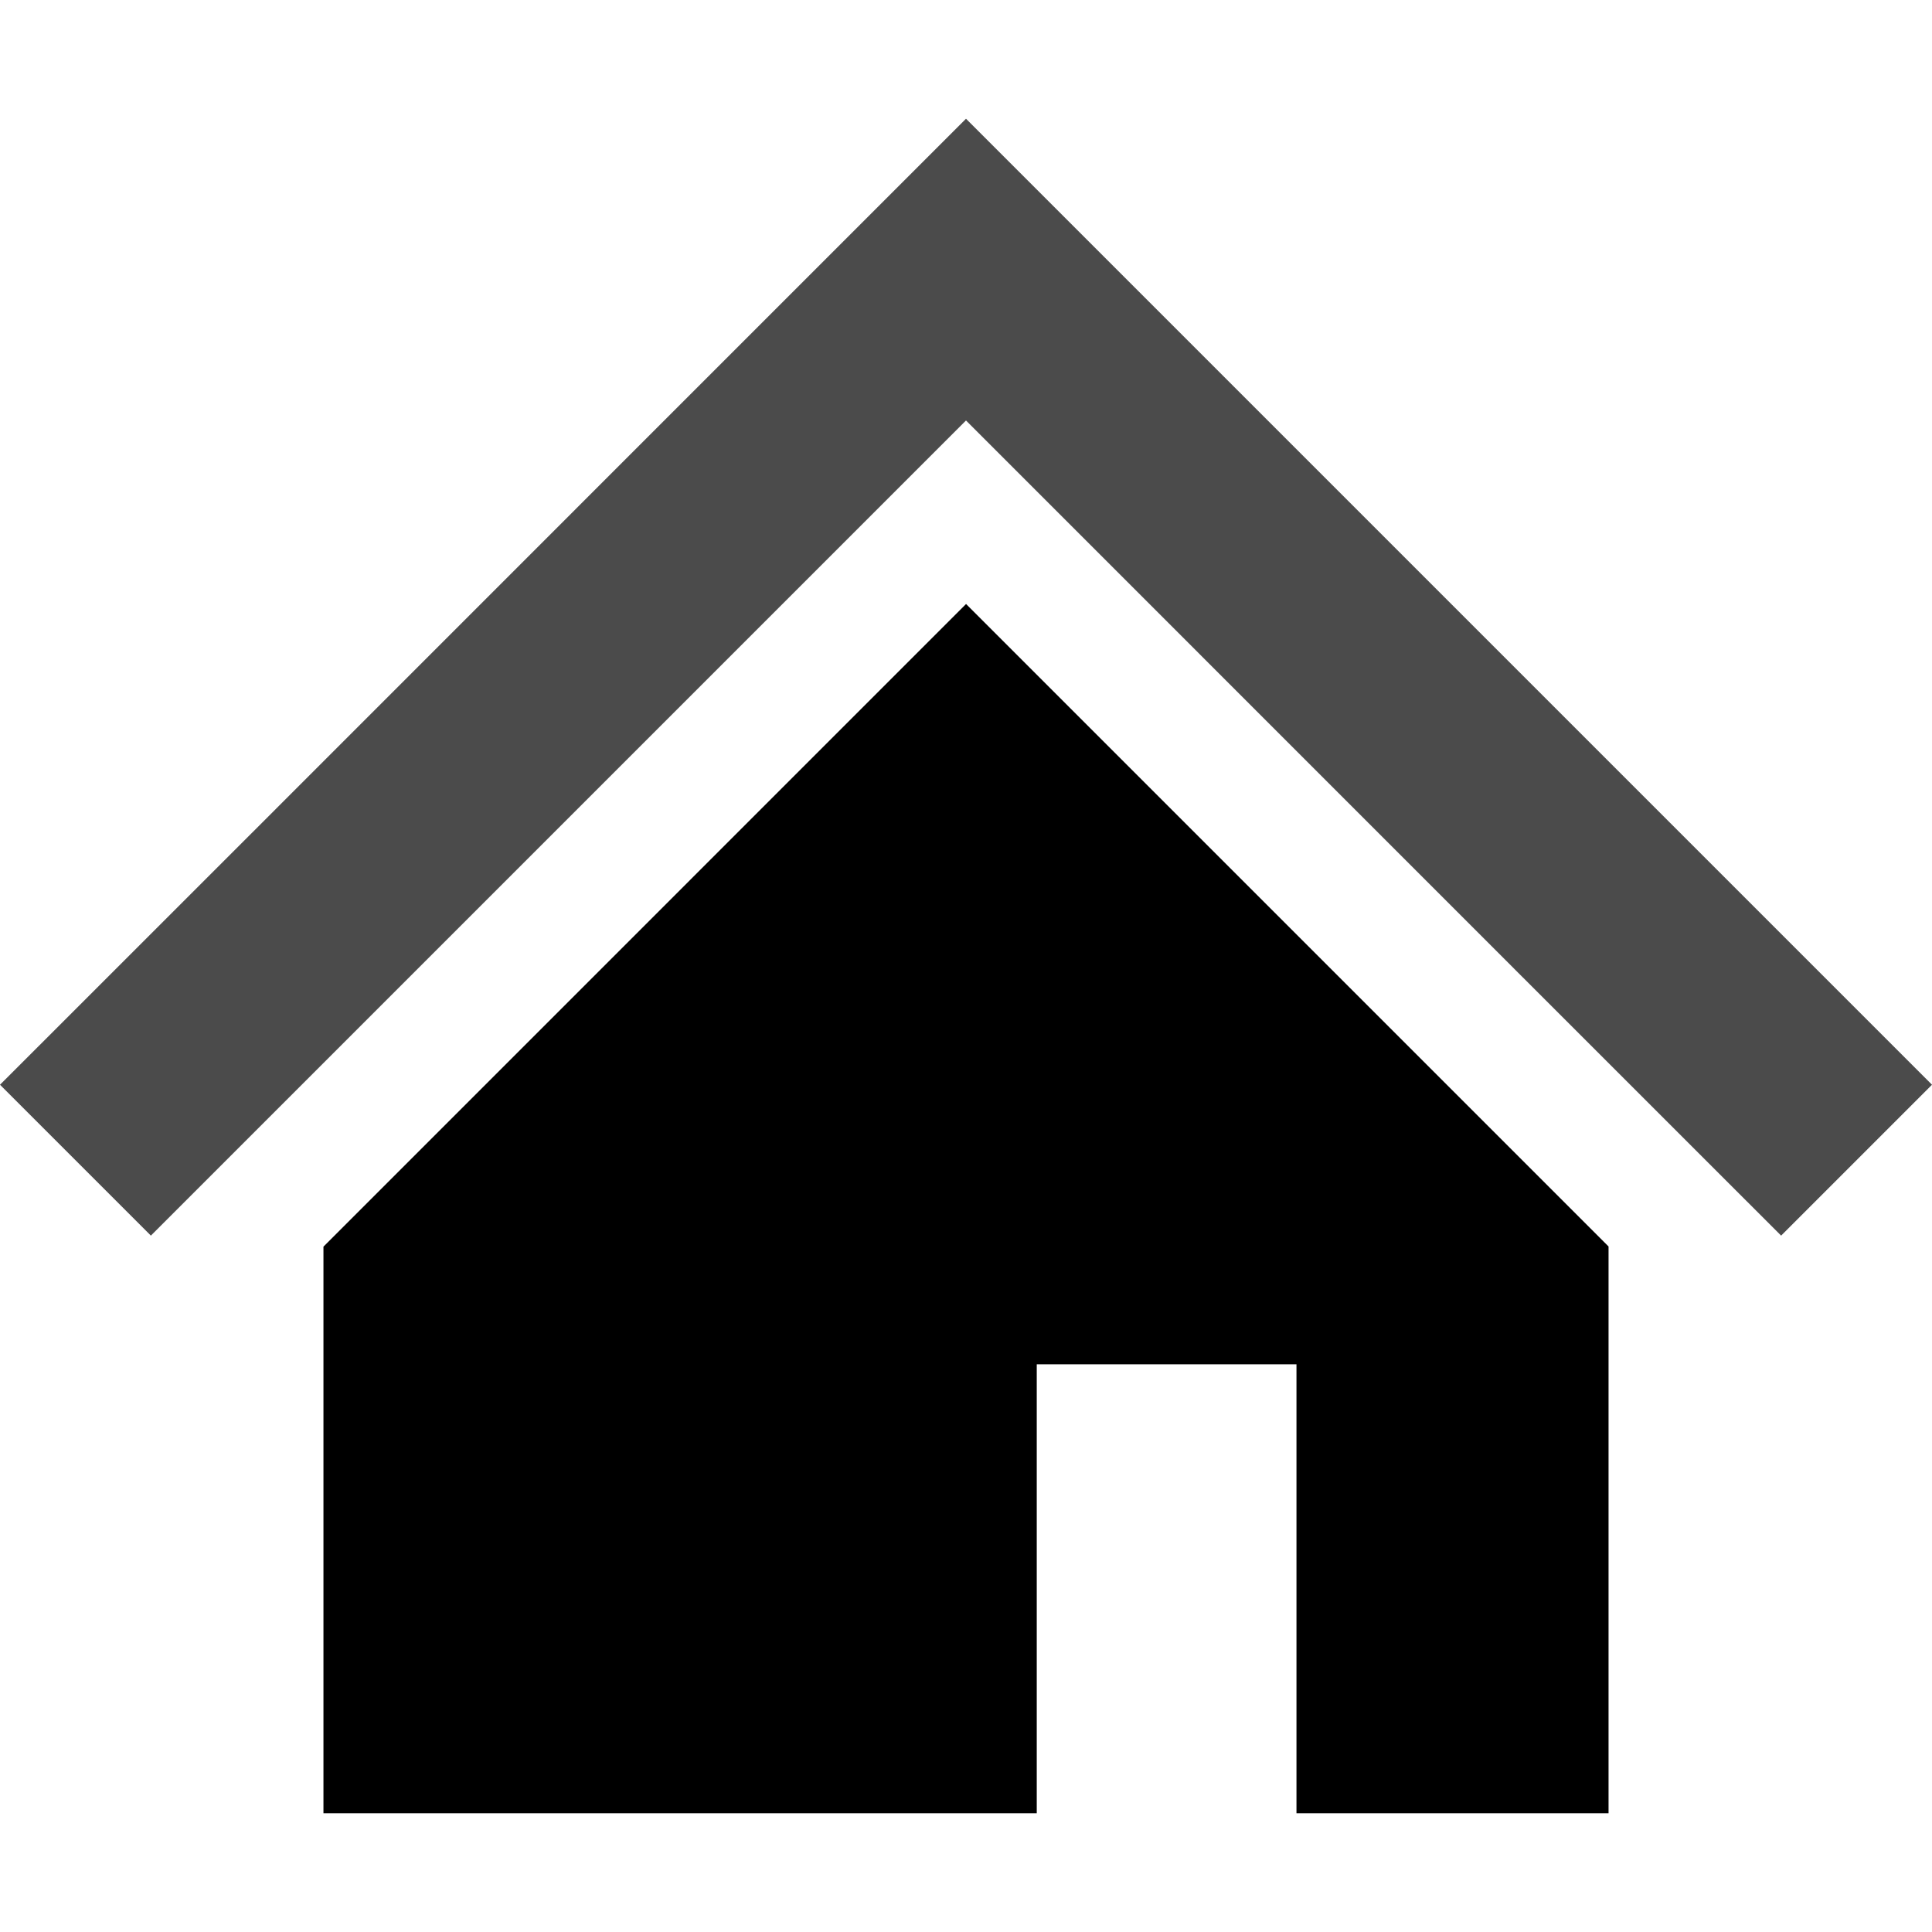
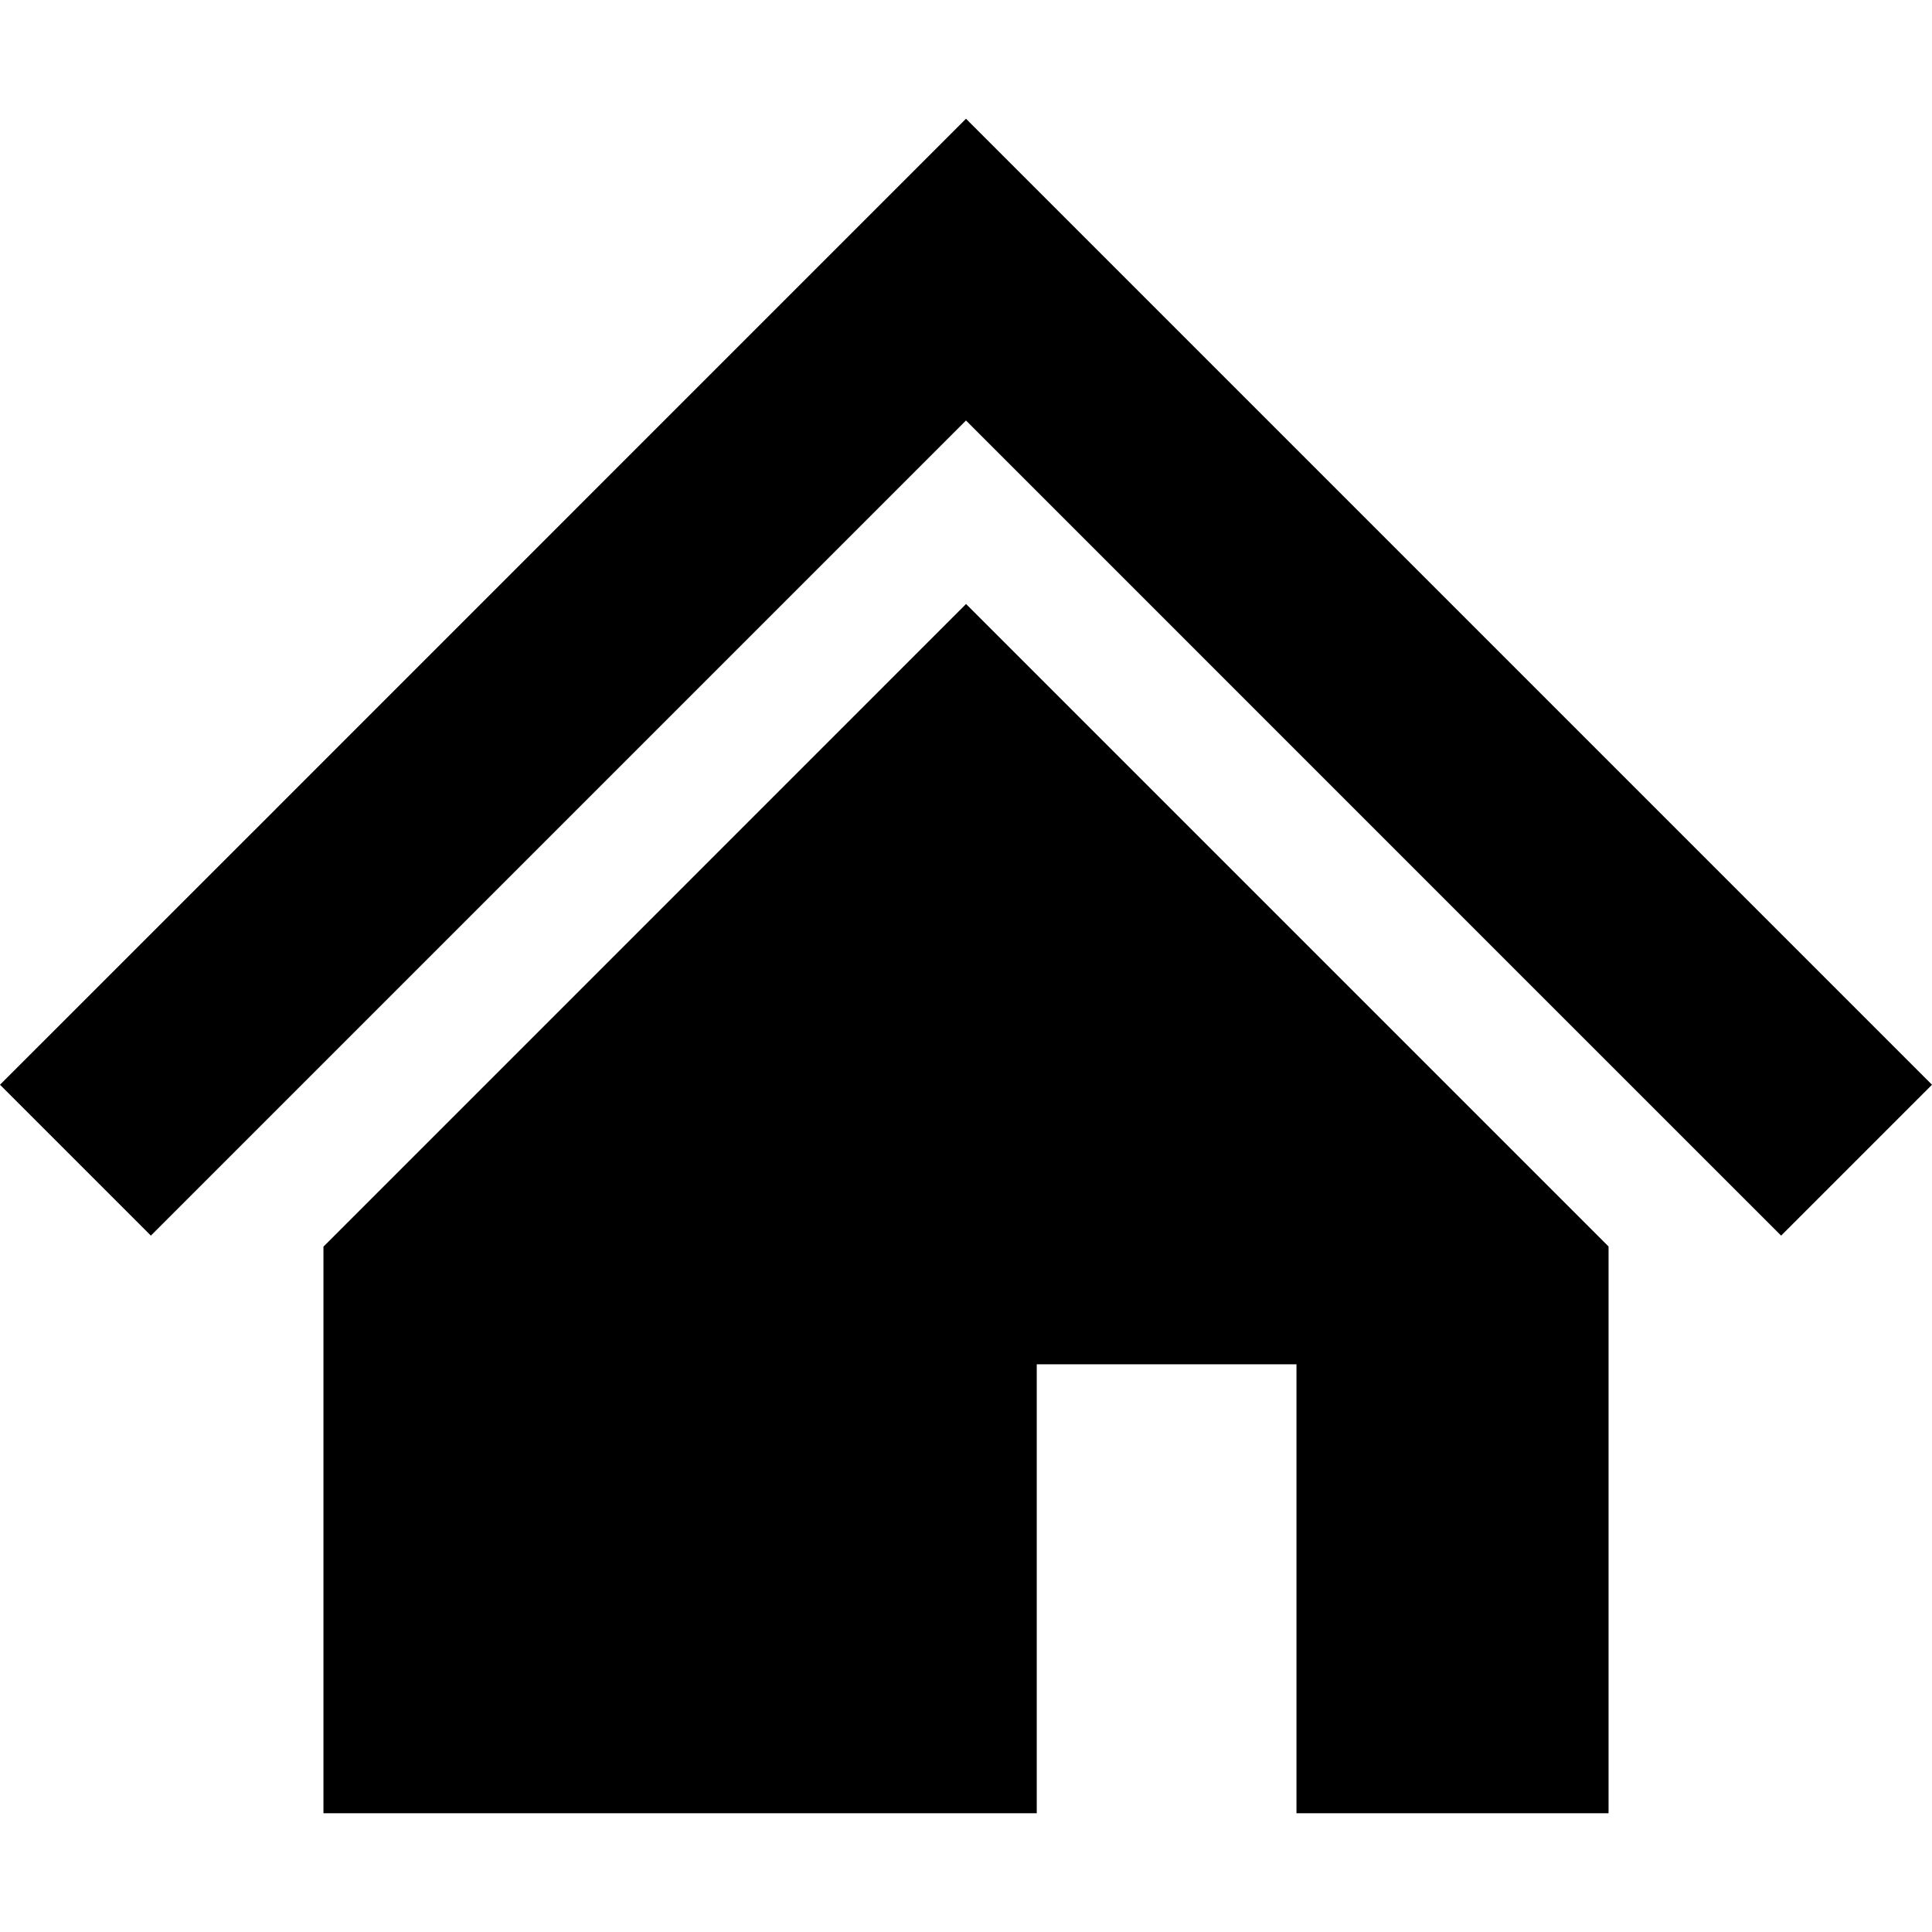
<svg xmlns="http://www.w3.org/2000/svg" version="1.1" id="_x32_" x="0px" y="0px" viewBox="0 0 512 512" xml:space="preserve">
  <style type="text/css">

	.st0{fill:#4B4B4B;}

</style>
  <g>
-     <polygon class="st0" points="442.531,218 344.828,120.297 256,31.469 167.172,120.297 69.438,218.047 0,287.469 39.984,327.453    109.406,258.031 207.156,160.281 256,111.438 304.844,160.281 402.531,257.984 472.016,327.453 512,287.469  " style="fill: rgb(75, 75, 75);" />
+     <polygon class="st0" points="442.531,218 344.828,120.297 256,31.469 167.172,120.297 69.438,218.047 0,287.469 39.984,327.453    109.406,258.031 207.156,160.281 256,111.438 304.844,160.281 402.531,257.984 472.016,327.453 512,287.469  " style="fill: currentColor;" />
    <polygon class="st0" points="85.719,330.375 85.719,480.531 274.75,480.531 274.75,361.547 343.578,361.547 343.578,480.531    426.281,480.531 426.281,330.328 256.016,160.063  " style="fill: currentColor;" />
  </g>
</svg>
